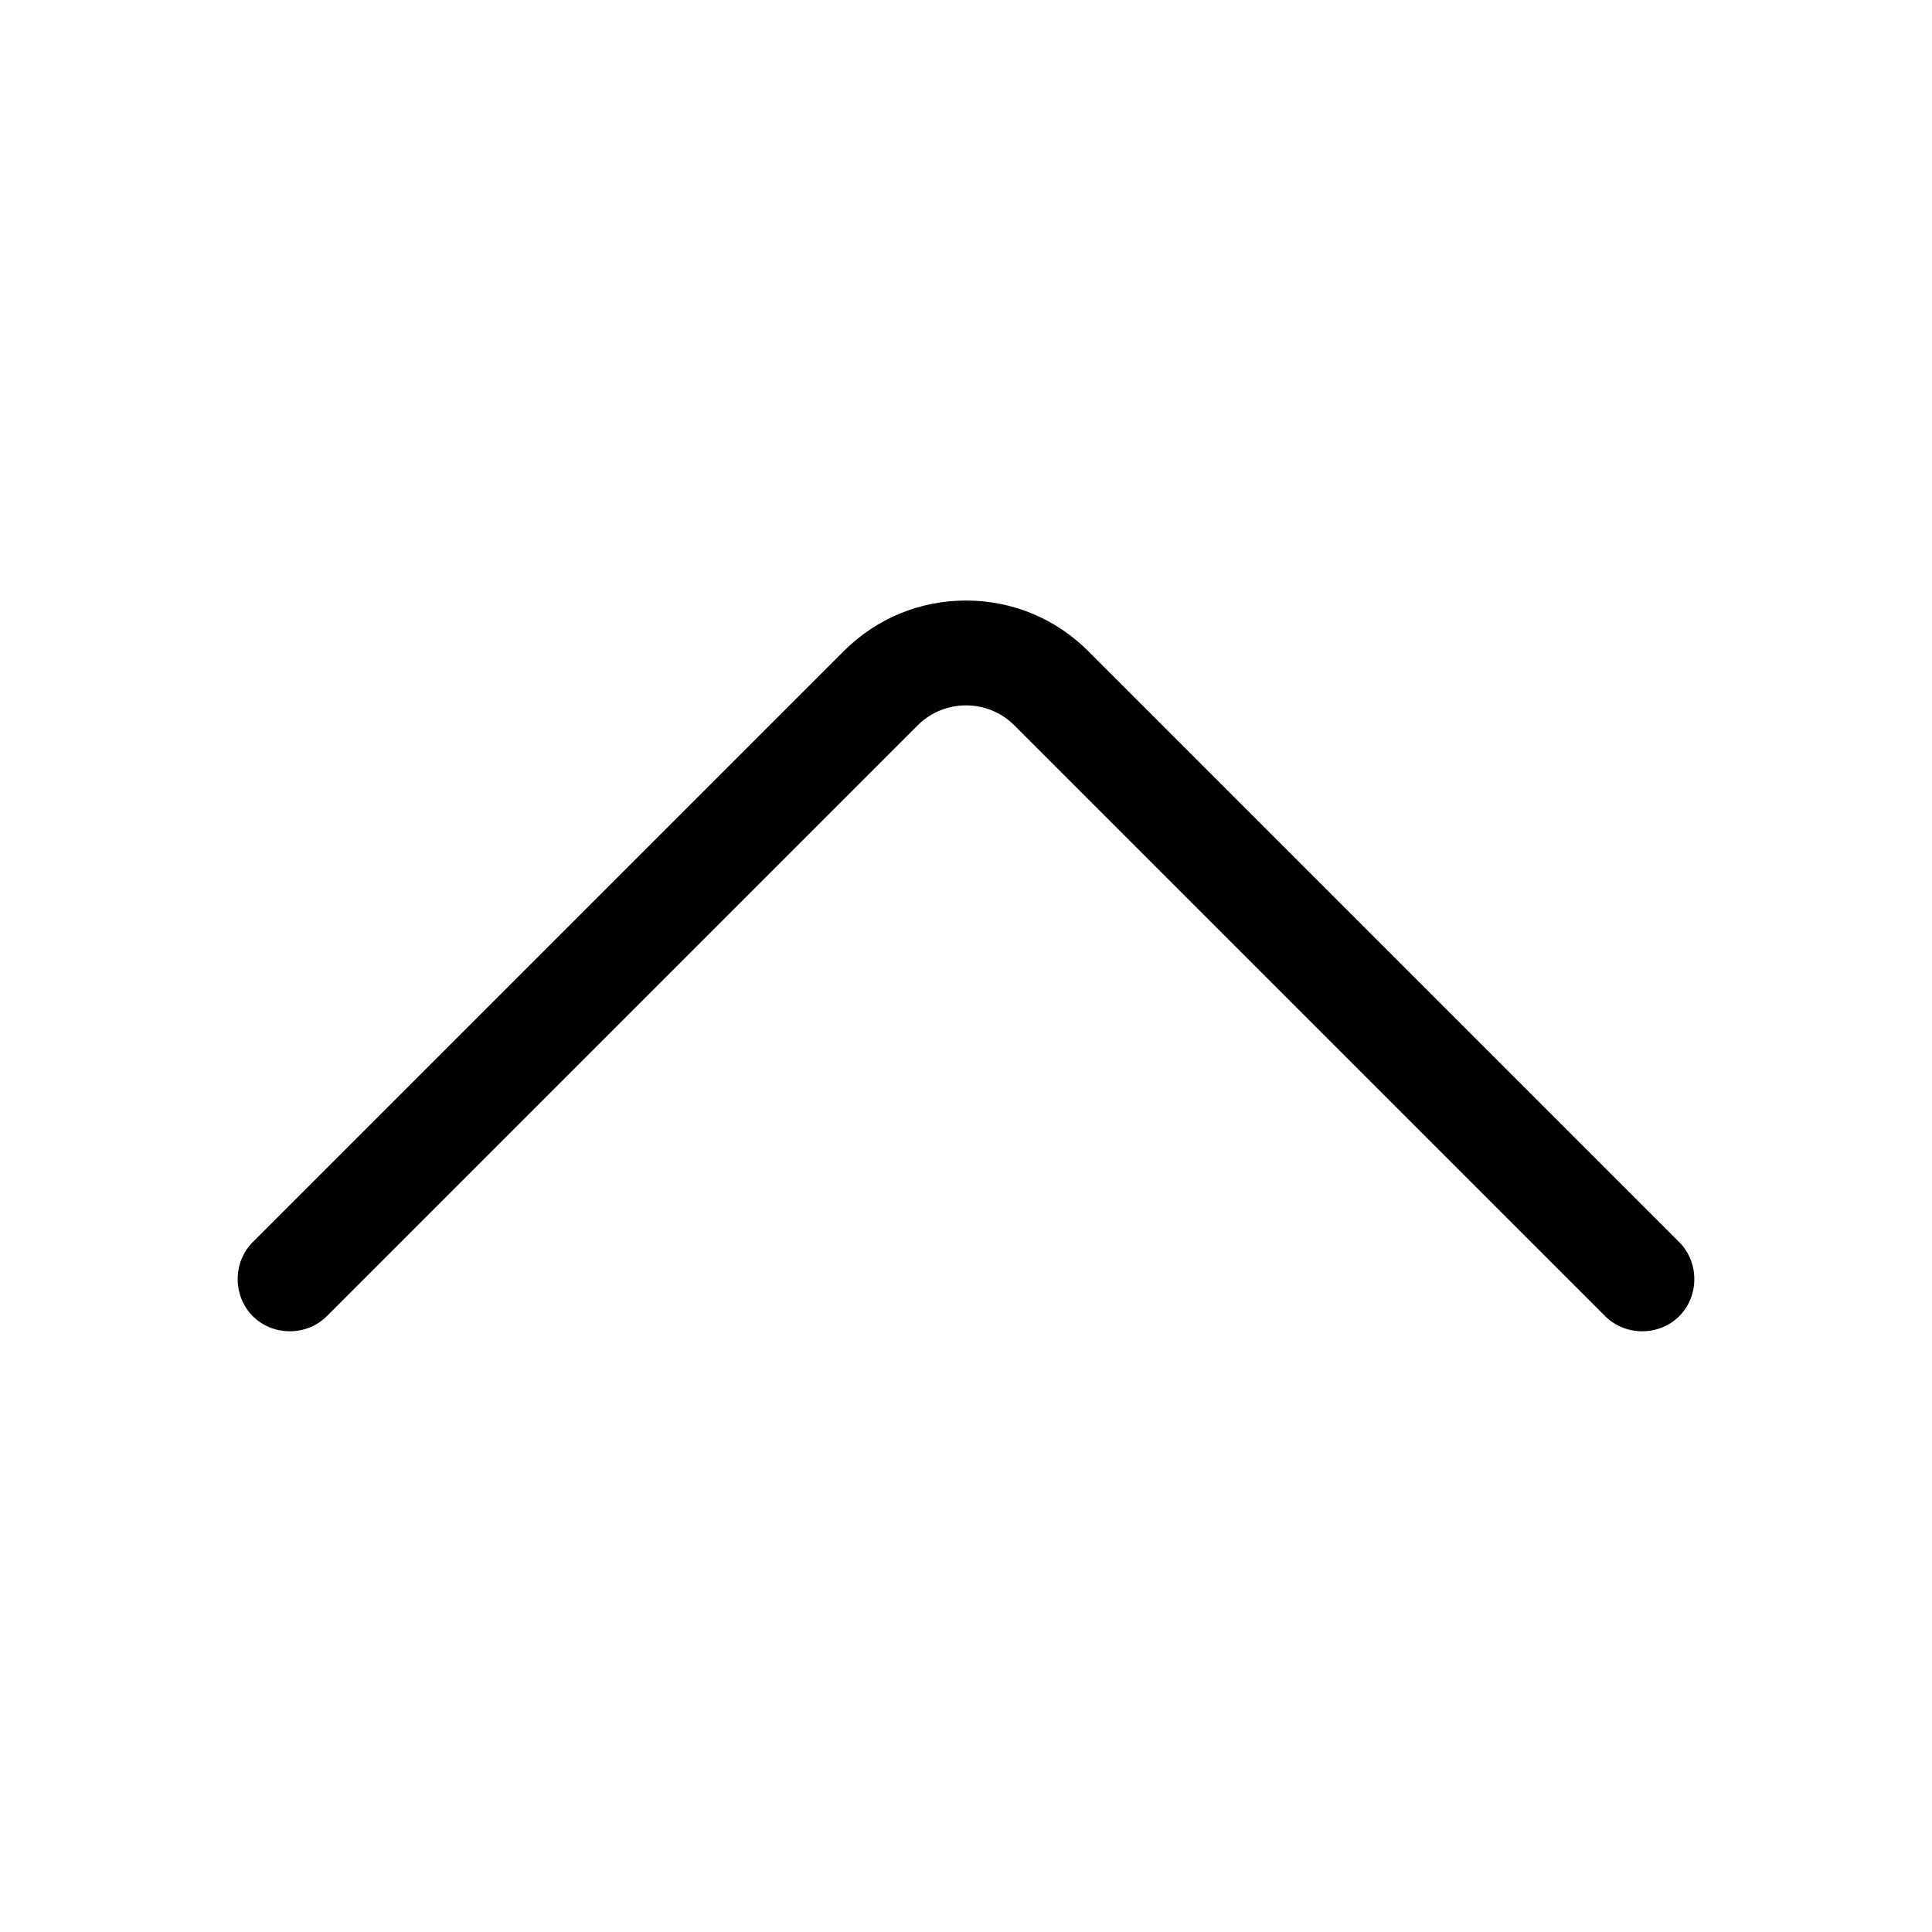
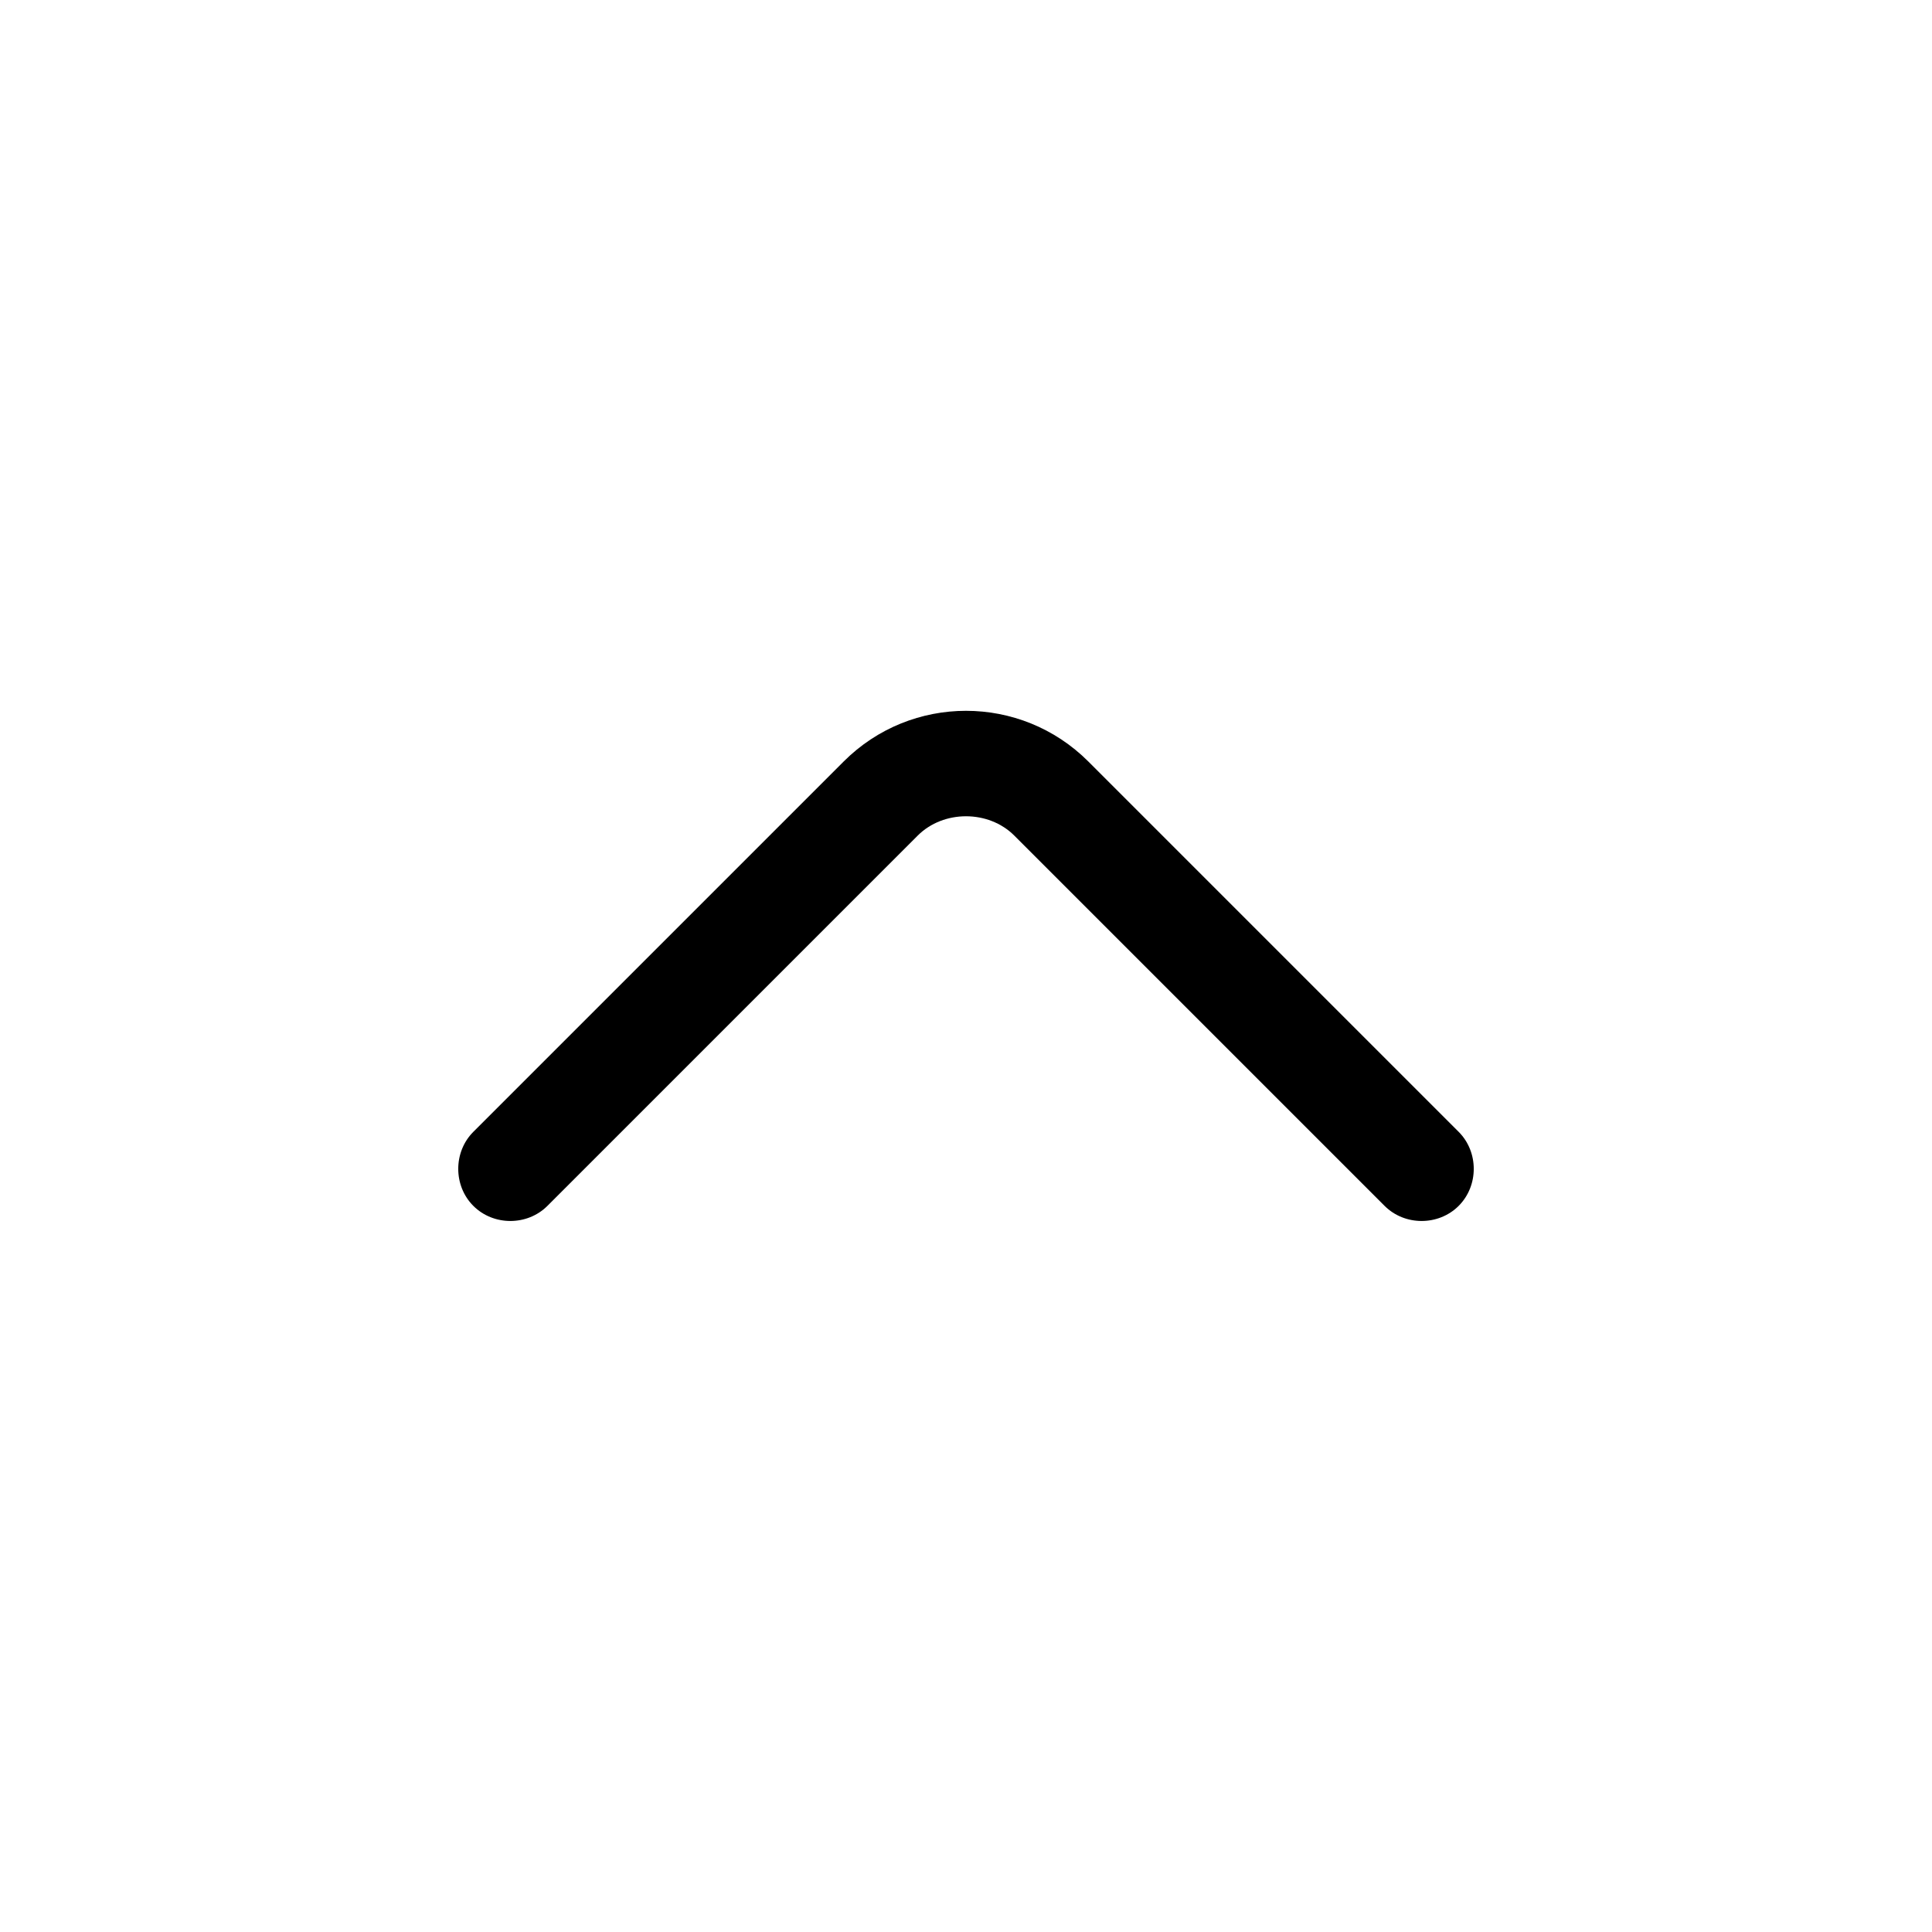
<svg xmlns="http://www.w3.org/2000/svg" id="FL" viewBox="0 0 24 24">
-   <path d="M12,7.46c.57,0,1.11.22,1.52.63l7.34,7.34c.25.25.25.67,0,.92s-.67.25-.92,0l-7.34-7.34c-.33-.33-.87-.33-1.2,0l-7.34,7.34c-.25.25-.67.25-.92,0s-.25-.67,0-.92l7.34-7.34c.41-.41.95-.63,1.52-.63Z" style="fill: #000; stroke-width: 0px;" />
+   <path d="M12,8.83c.55,0,1.1.21,1.52.63l4.6,4.6c.25.25.25.67,0,.92s-.67.25-.92,0l-4.6-4.6c-.32-.32-.88-.32-1.2,0l-4.6,4.6c-.25.25-.67.25-.92,0s-.25-.67,0-.92l4.6-4.6c.42-.42.97-.63,1.52-.63Z" />
</svg>
